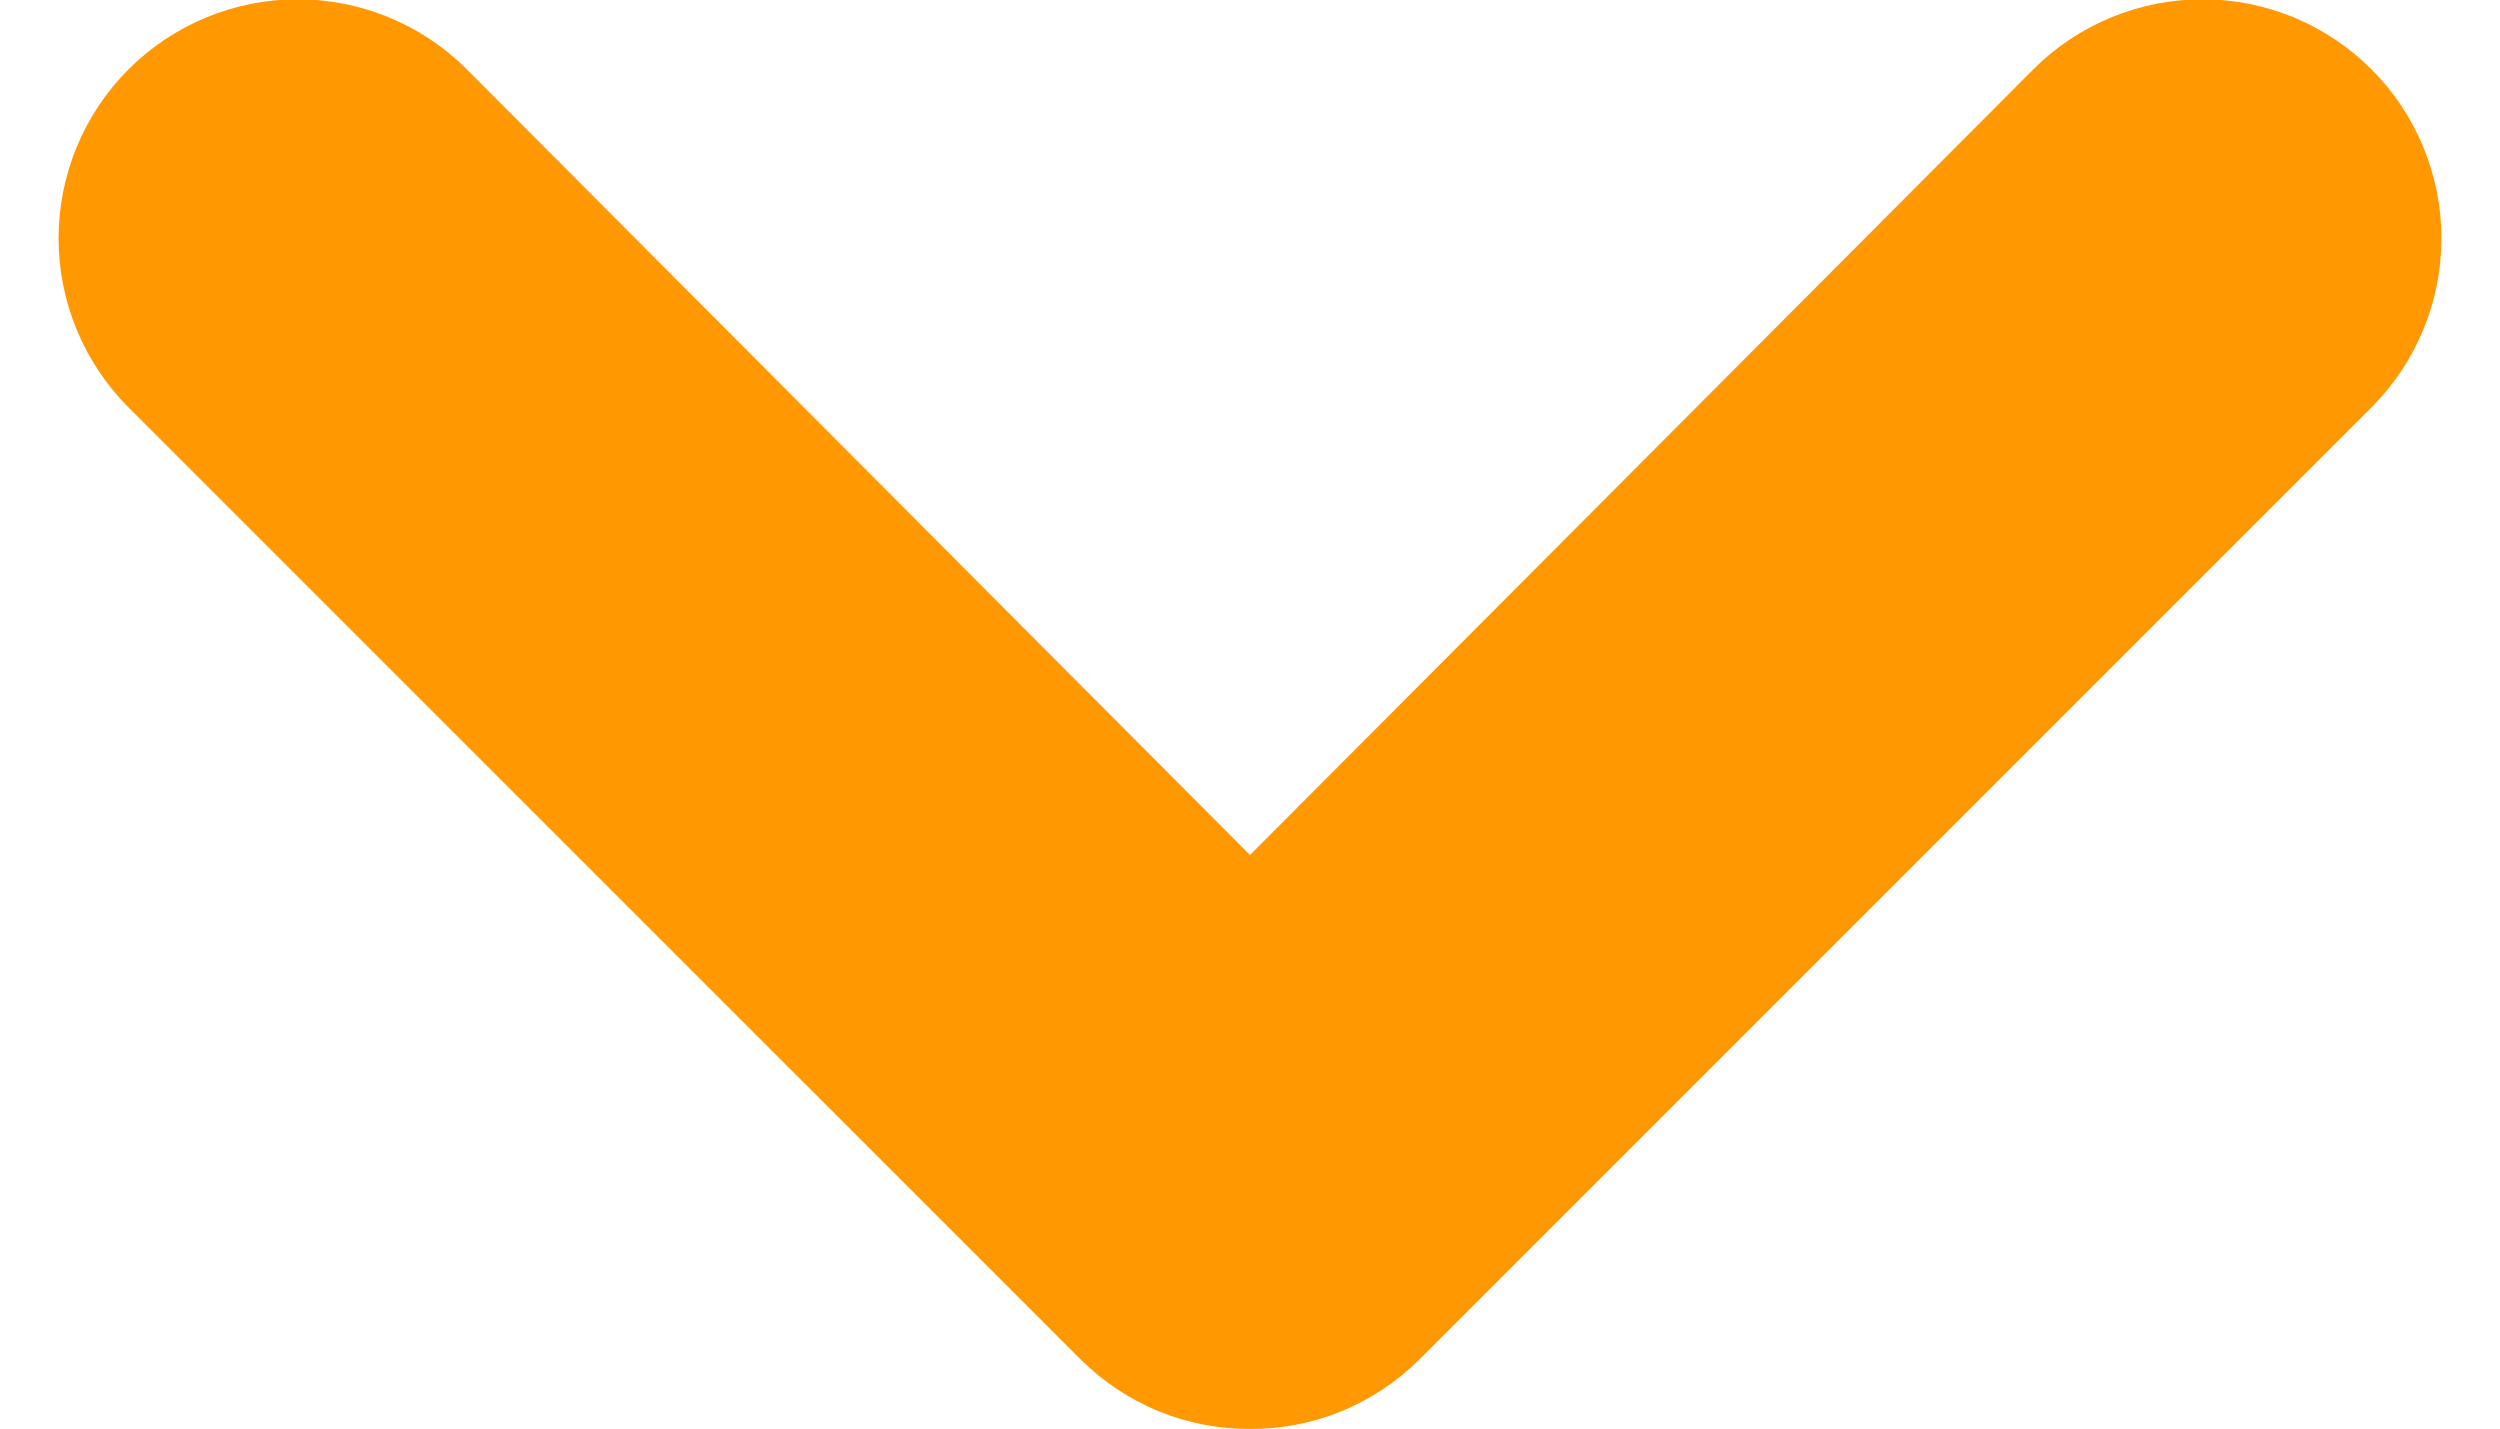
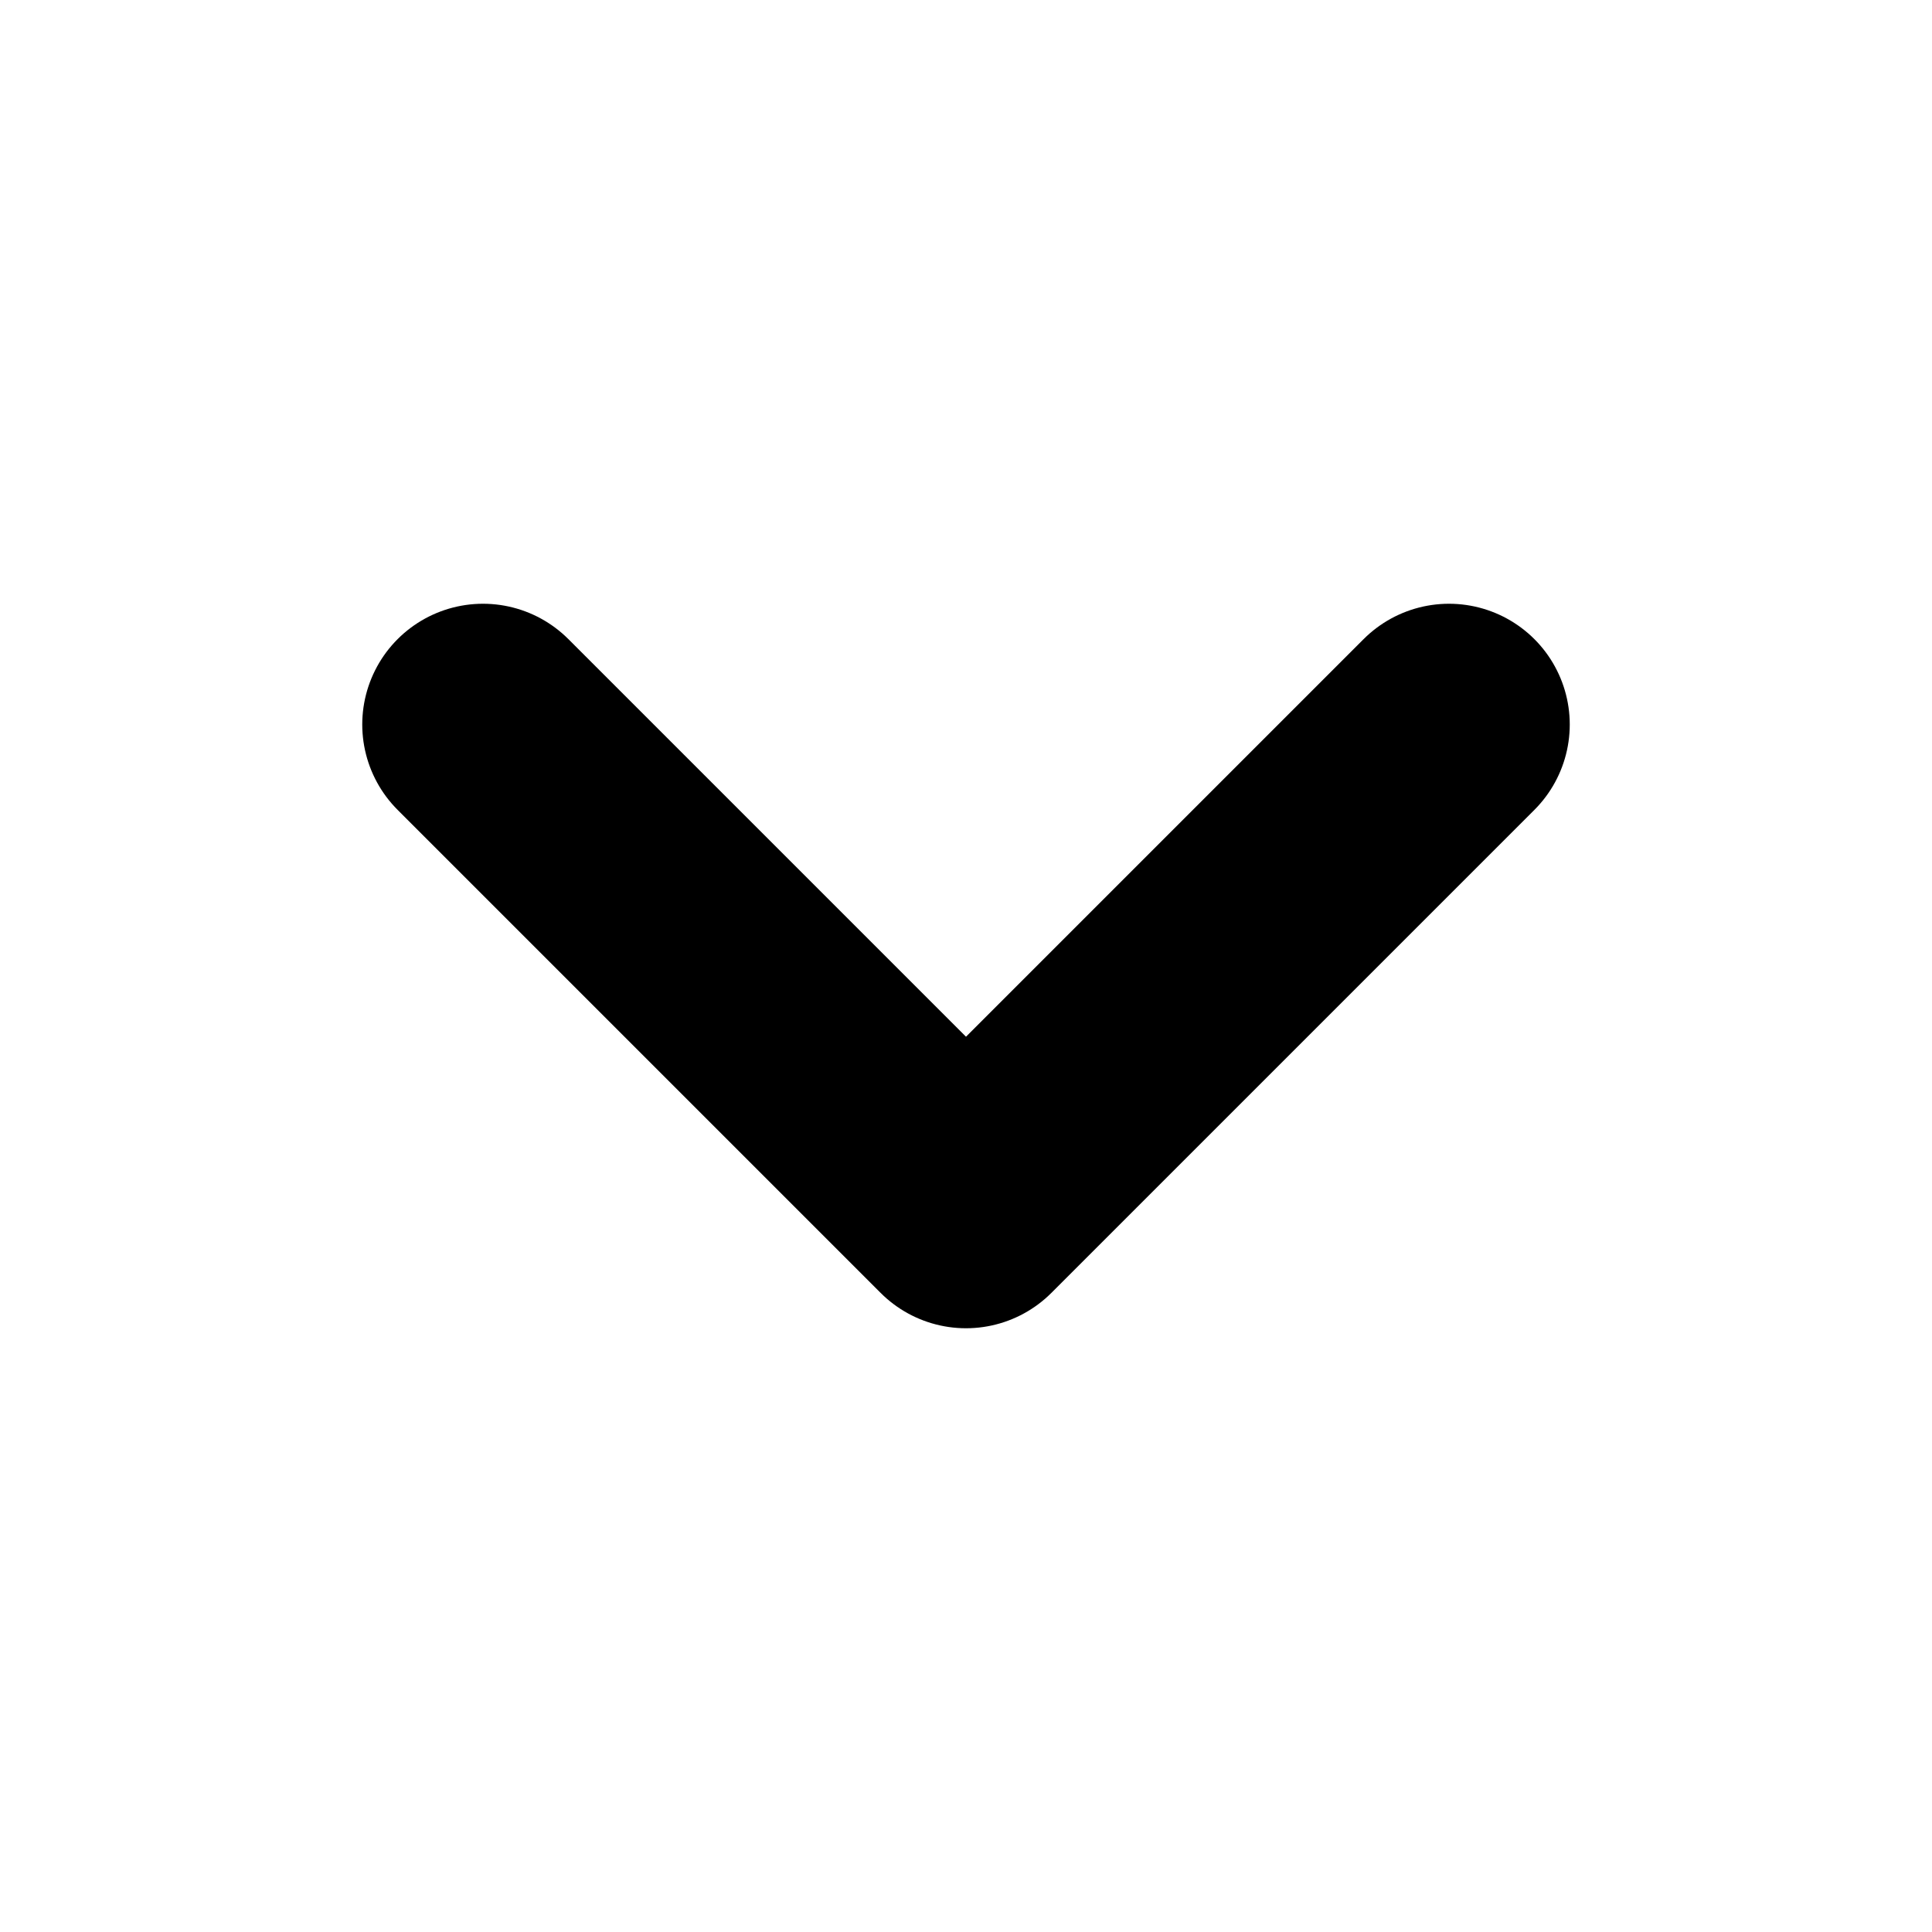
- <svg xmlns="http://www.w3.org/2000/svg" width="14" height="8" viewBox="0 0 14 8" fill="none">
-   <path d="M7 8.002C6.825 8.003 6.651 7.969 6.488 7.903C6.326 7.836 6.178 7.738 6.054 7.615L0.72 2.282C0.469 2.03 0.328 1.69 0.328 1.335C0.328 0.98 0.469 0.639 0.72 0.388C0.971 0.137 1.312 -0.004 1.667 -0.004C2.022 -0.004 2.363 0.137 2.614 0.388L7 4.788L11.387 0.388C11.638 0.137 11.979 -0.004 12.334 -0.004C12.689 -0.004 13.029 0.137 13.28 0.388C13.531 0.639 13.672 0.98 13.672 1.335C13.672 1.69 13.531 2.03 13.28 2.282L7.947 7.615C7.822 7.738 7.675 7.836 7.512 7.903C7.35 7.969 7.176 8.003 7 8.002Z" fill="#FF9801" />
+ <svg xmlns="http://www.w3.org/2000/svg" width="16" height="16" viewBox="0 0 16 16" fill="none">
+   <path d="M4 6L8 10L12 6" stroke="currentColor" stroke-width="2" stroke-linecap="round" stroke-linejoin="round" />
</svg>
